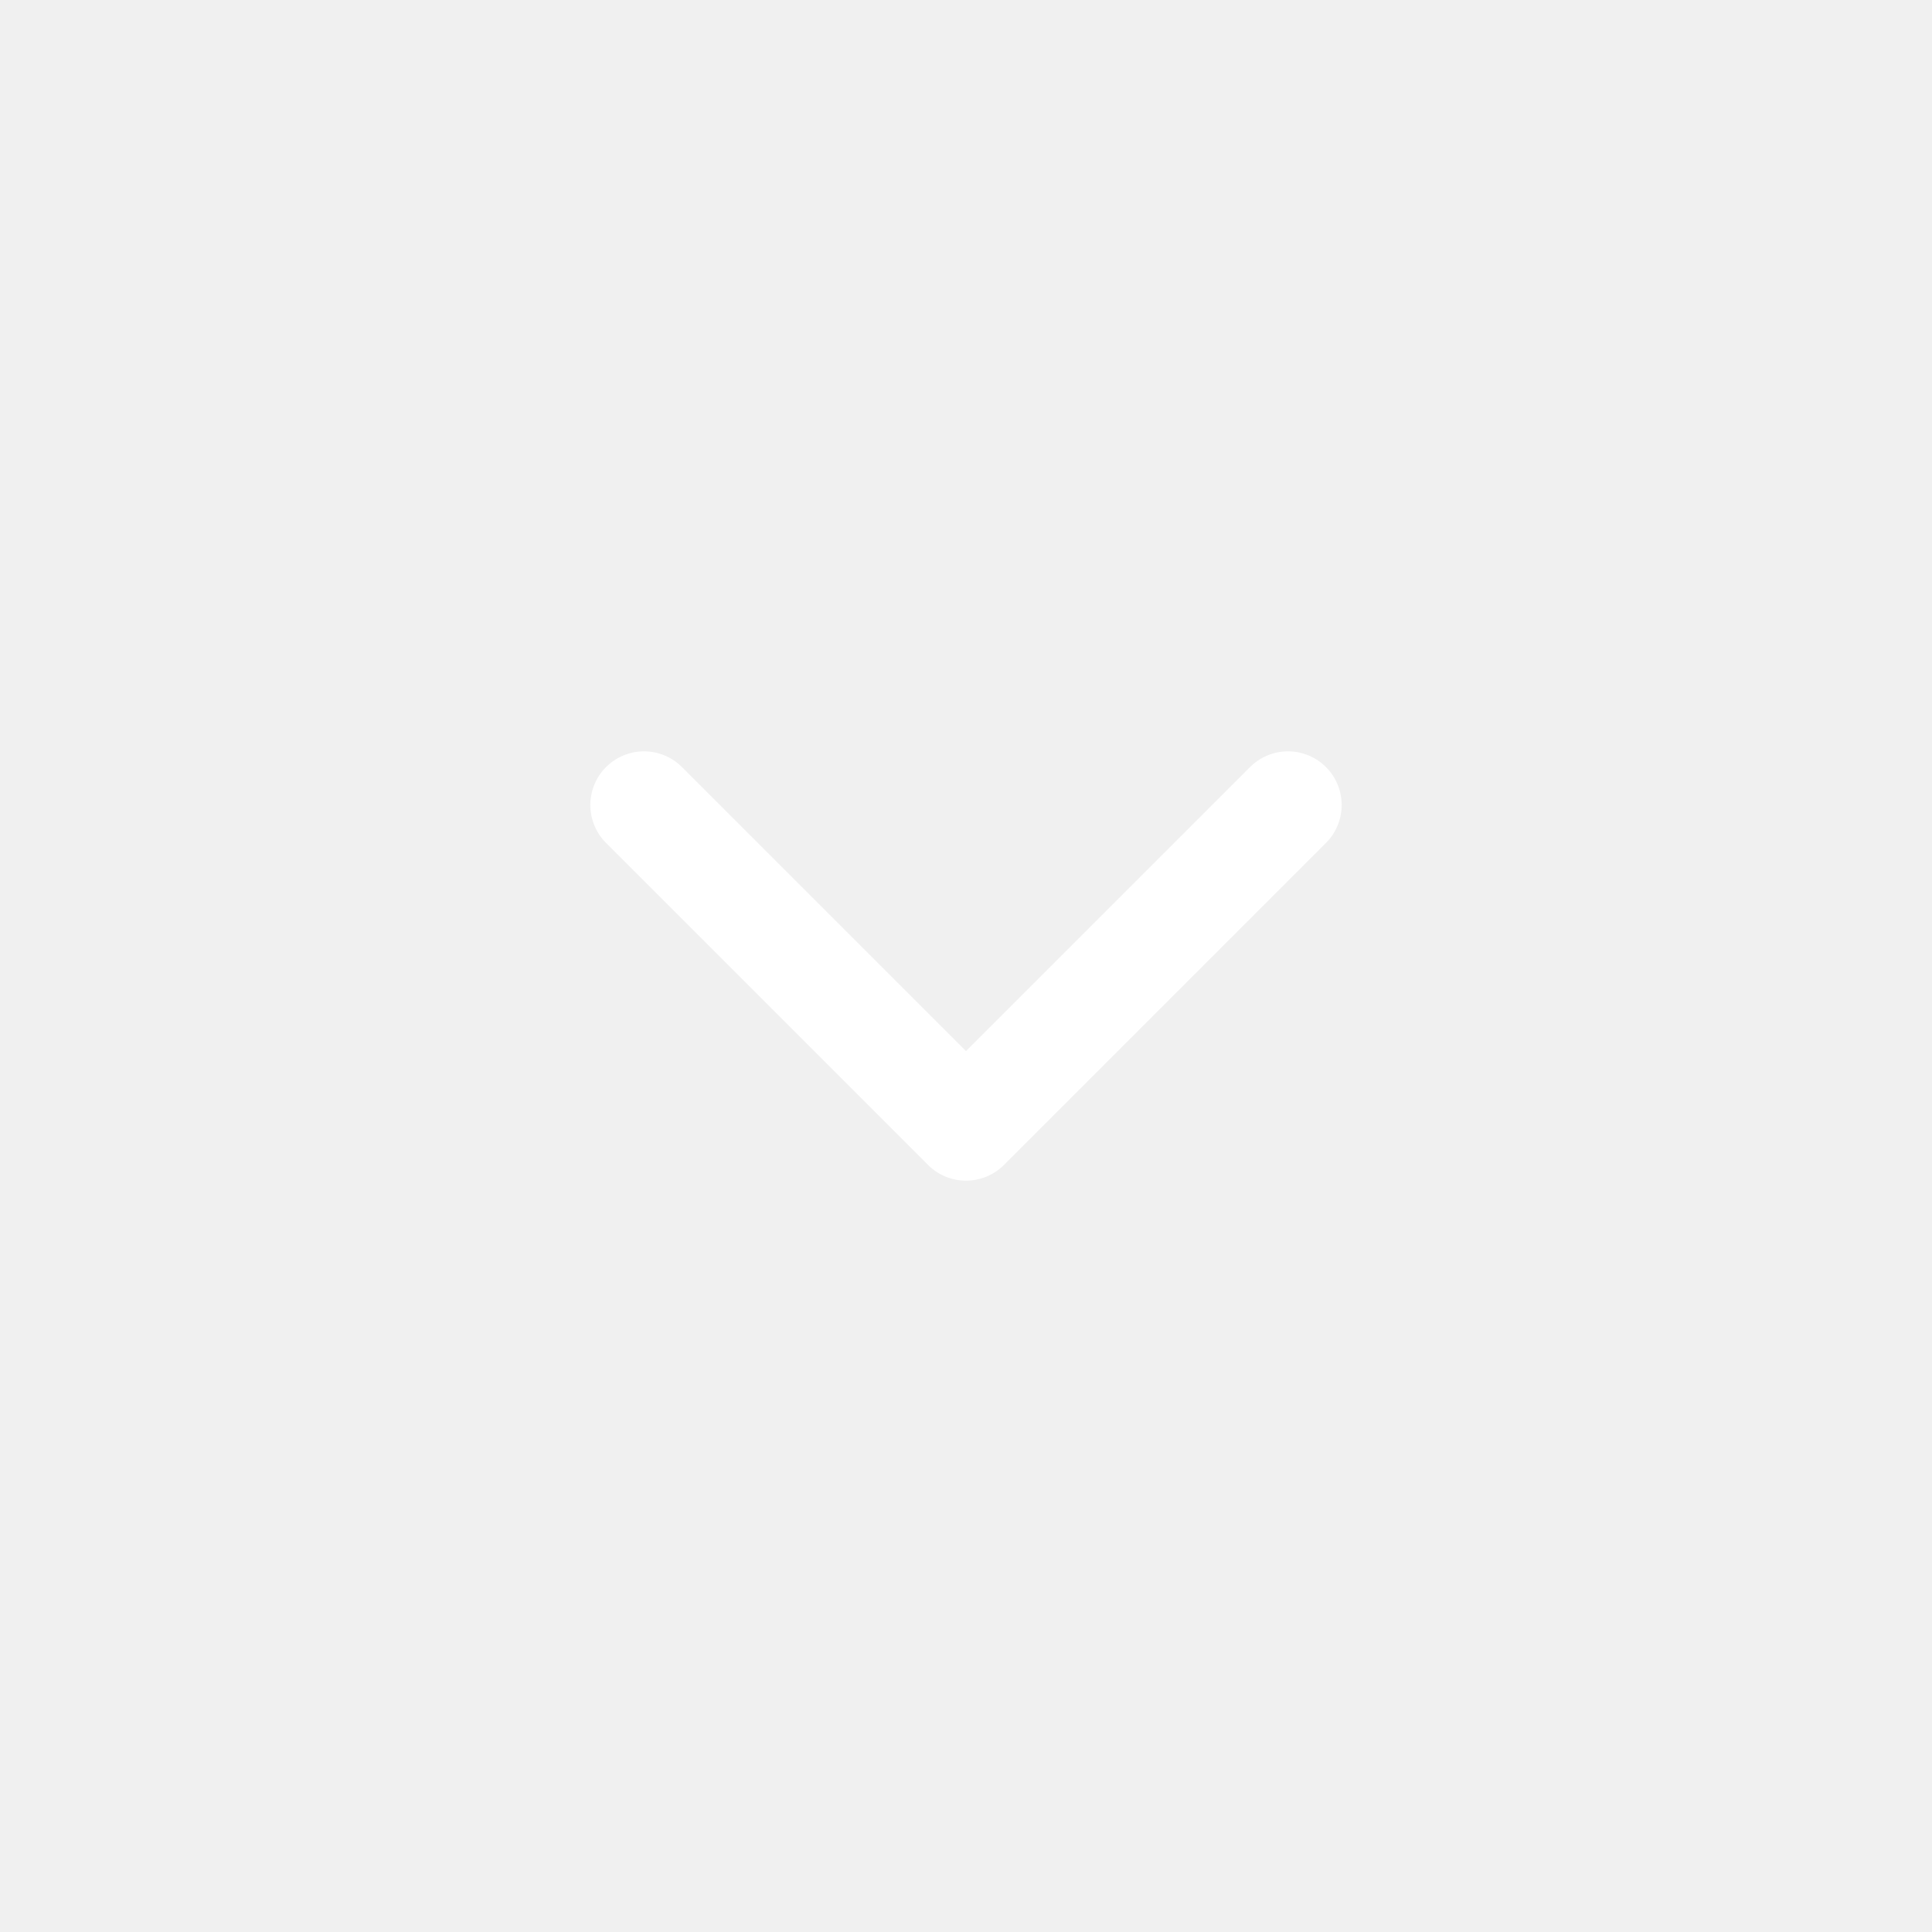
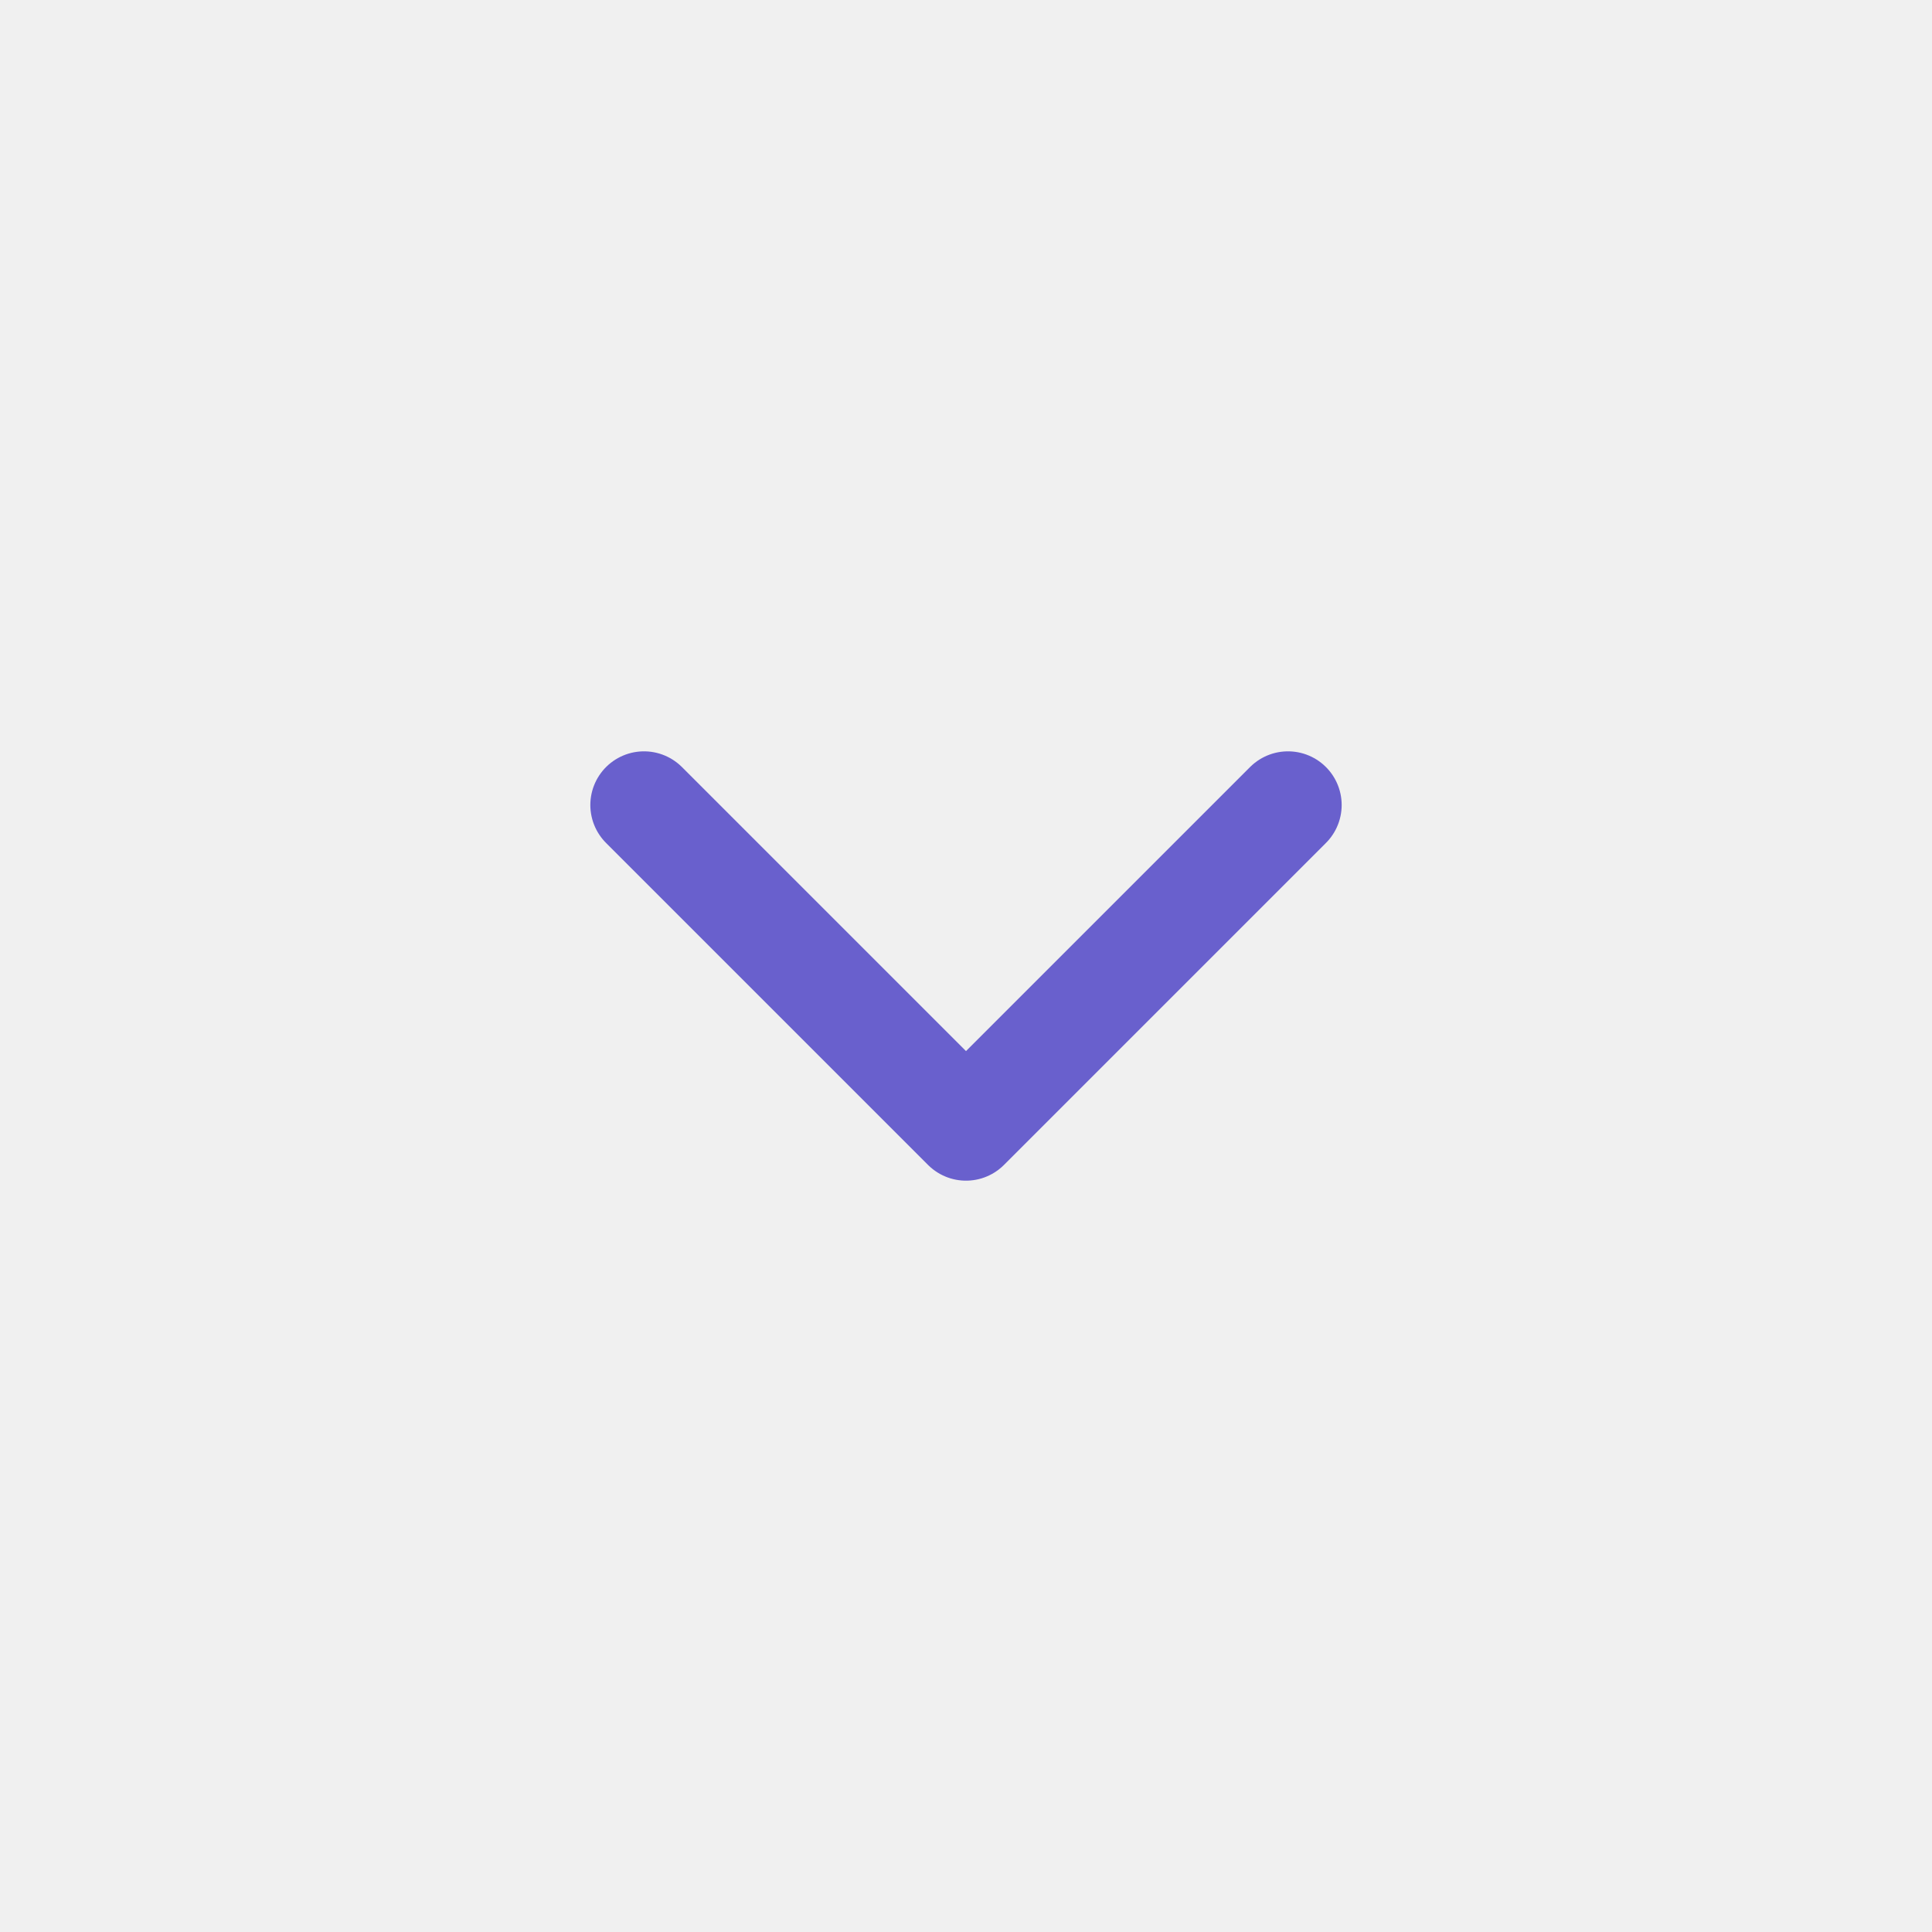
<svg xmlns="http://www.w3.org/2000/svg" width="18" height="18" viewBox="0 0 18 18" fill="none">
-   <path d="M6 7.5L9 10.5L12 7.5" stroke="#fff" stroke-width="1" stroke-linecap="round" stroke-linejoin="round" />
+   <path d="M6 7.5L9 10.5L12 7.5" stroke="rgb(105, 96, 205)" stroke-width="1" stroke-linecap="round" stroke-linejoin="round" />
</svg>
